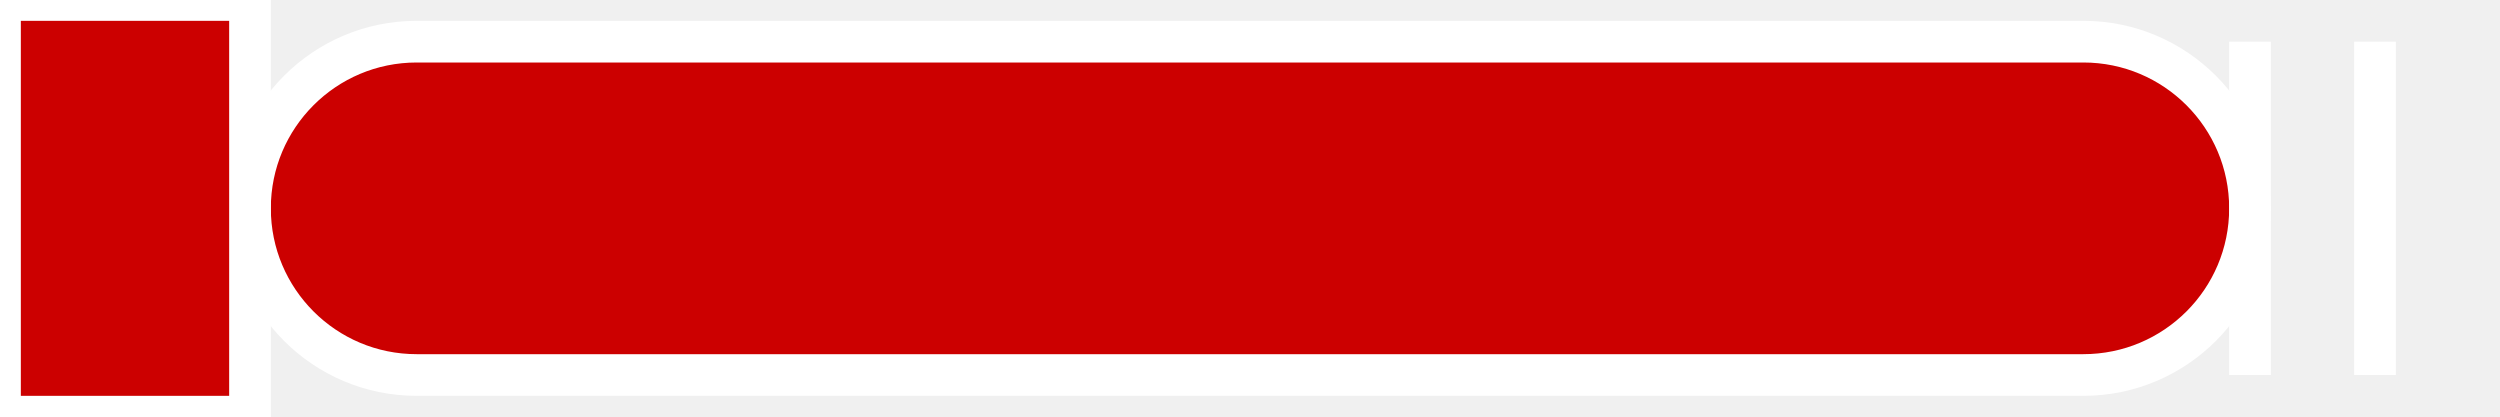
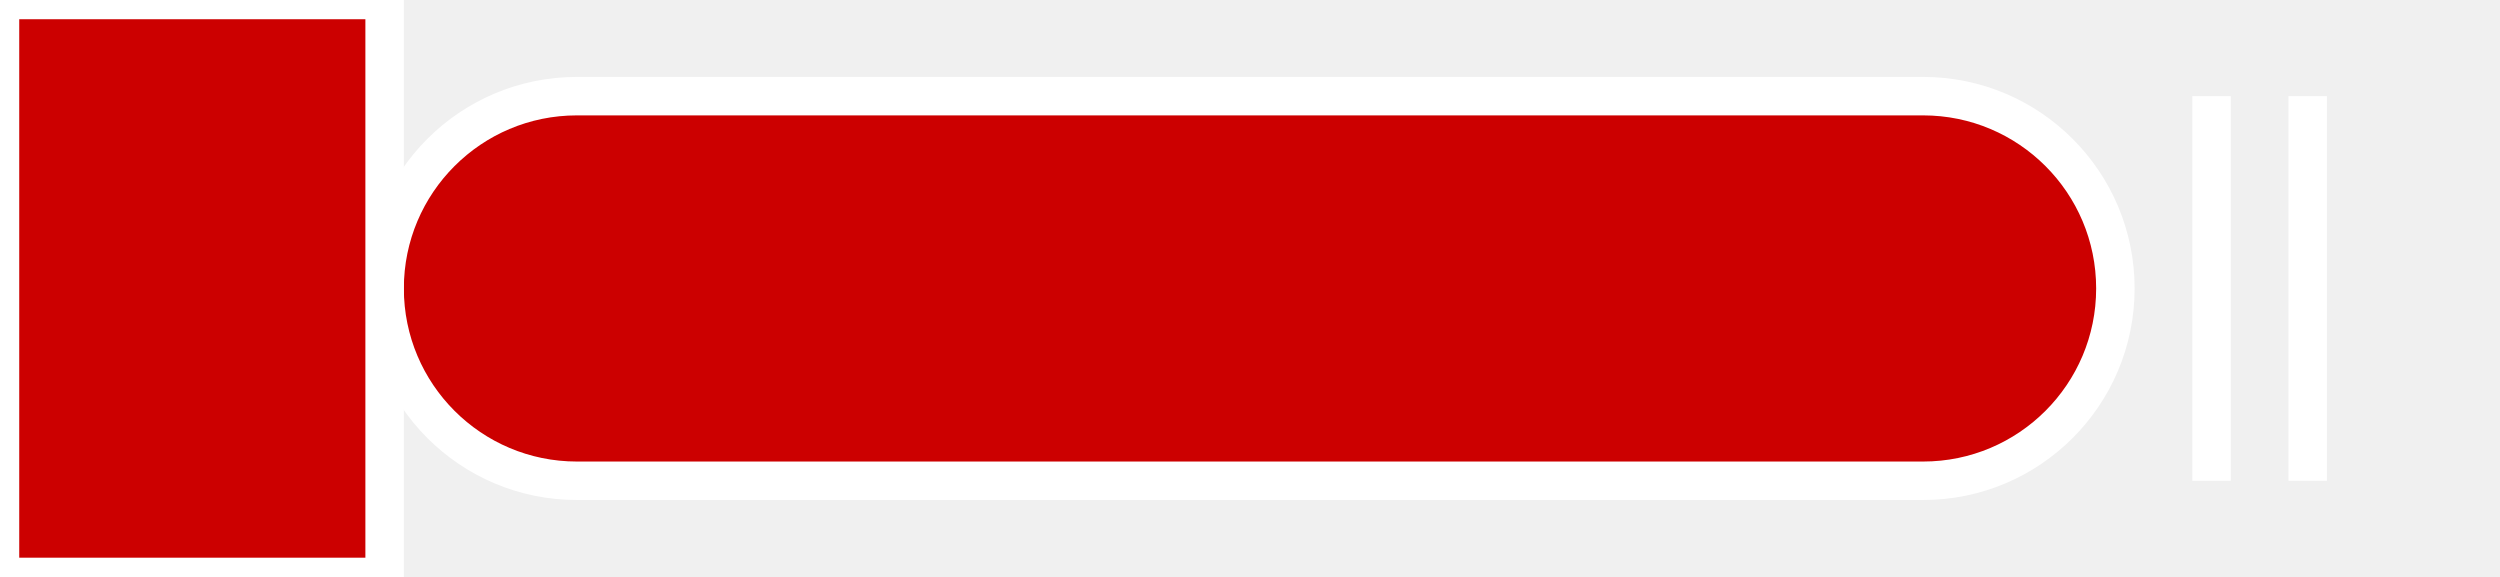
- <svg xmlns="http://www.w3.org/2000/svg" viewBox="0 0 120 20">
-   <rect x="12" y="2" width="96" height="16" rx="8" fill="#cc0000" stroke="white" stroke-width="2" />
-   <rect x="0" y="0" width="12" height="20" fill="#cc0000" stroke="white" stroke-width="2" />
-   <g stroke="white" stroke-width="2">
-     <line x1="108" y1="2" x2="108" y2="18" />
-     <line x1="114" y1="2" x2="114" y2="18" />
-   </g>
+ <svg xmlns="http://www.w3.org/2000/svg" viewBox="0 0 130 30">
+   <rect x="20" y="5" width="90" height="20" rx="10" fill="#cc0000" stroke="white" stroke-width="2" />
+   <rect x="0" y="0" width="20" height="30" fill="#cc0000" stroke="white" stroke-width="2" />
+   <line x1="115" y1="5" x2="115" y2="25" stroke="white" stroke-width="2" />
+   <line x1="120" y1="5" x2="120" y2="25" stroke="white" stroke-width="2" />
</svg>
